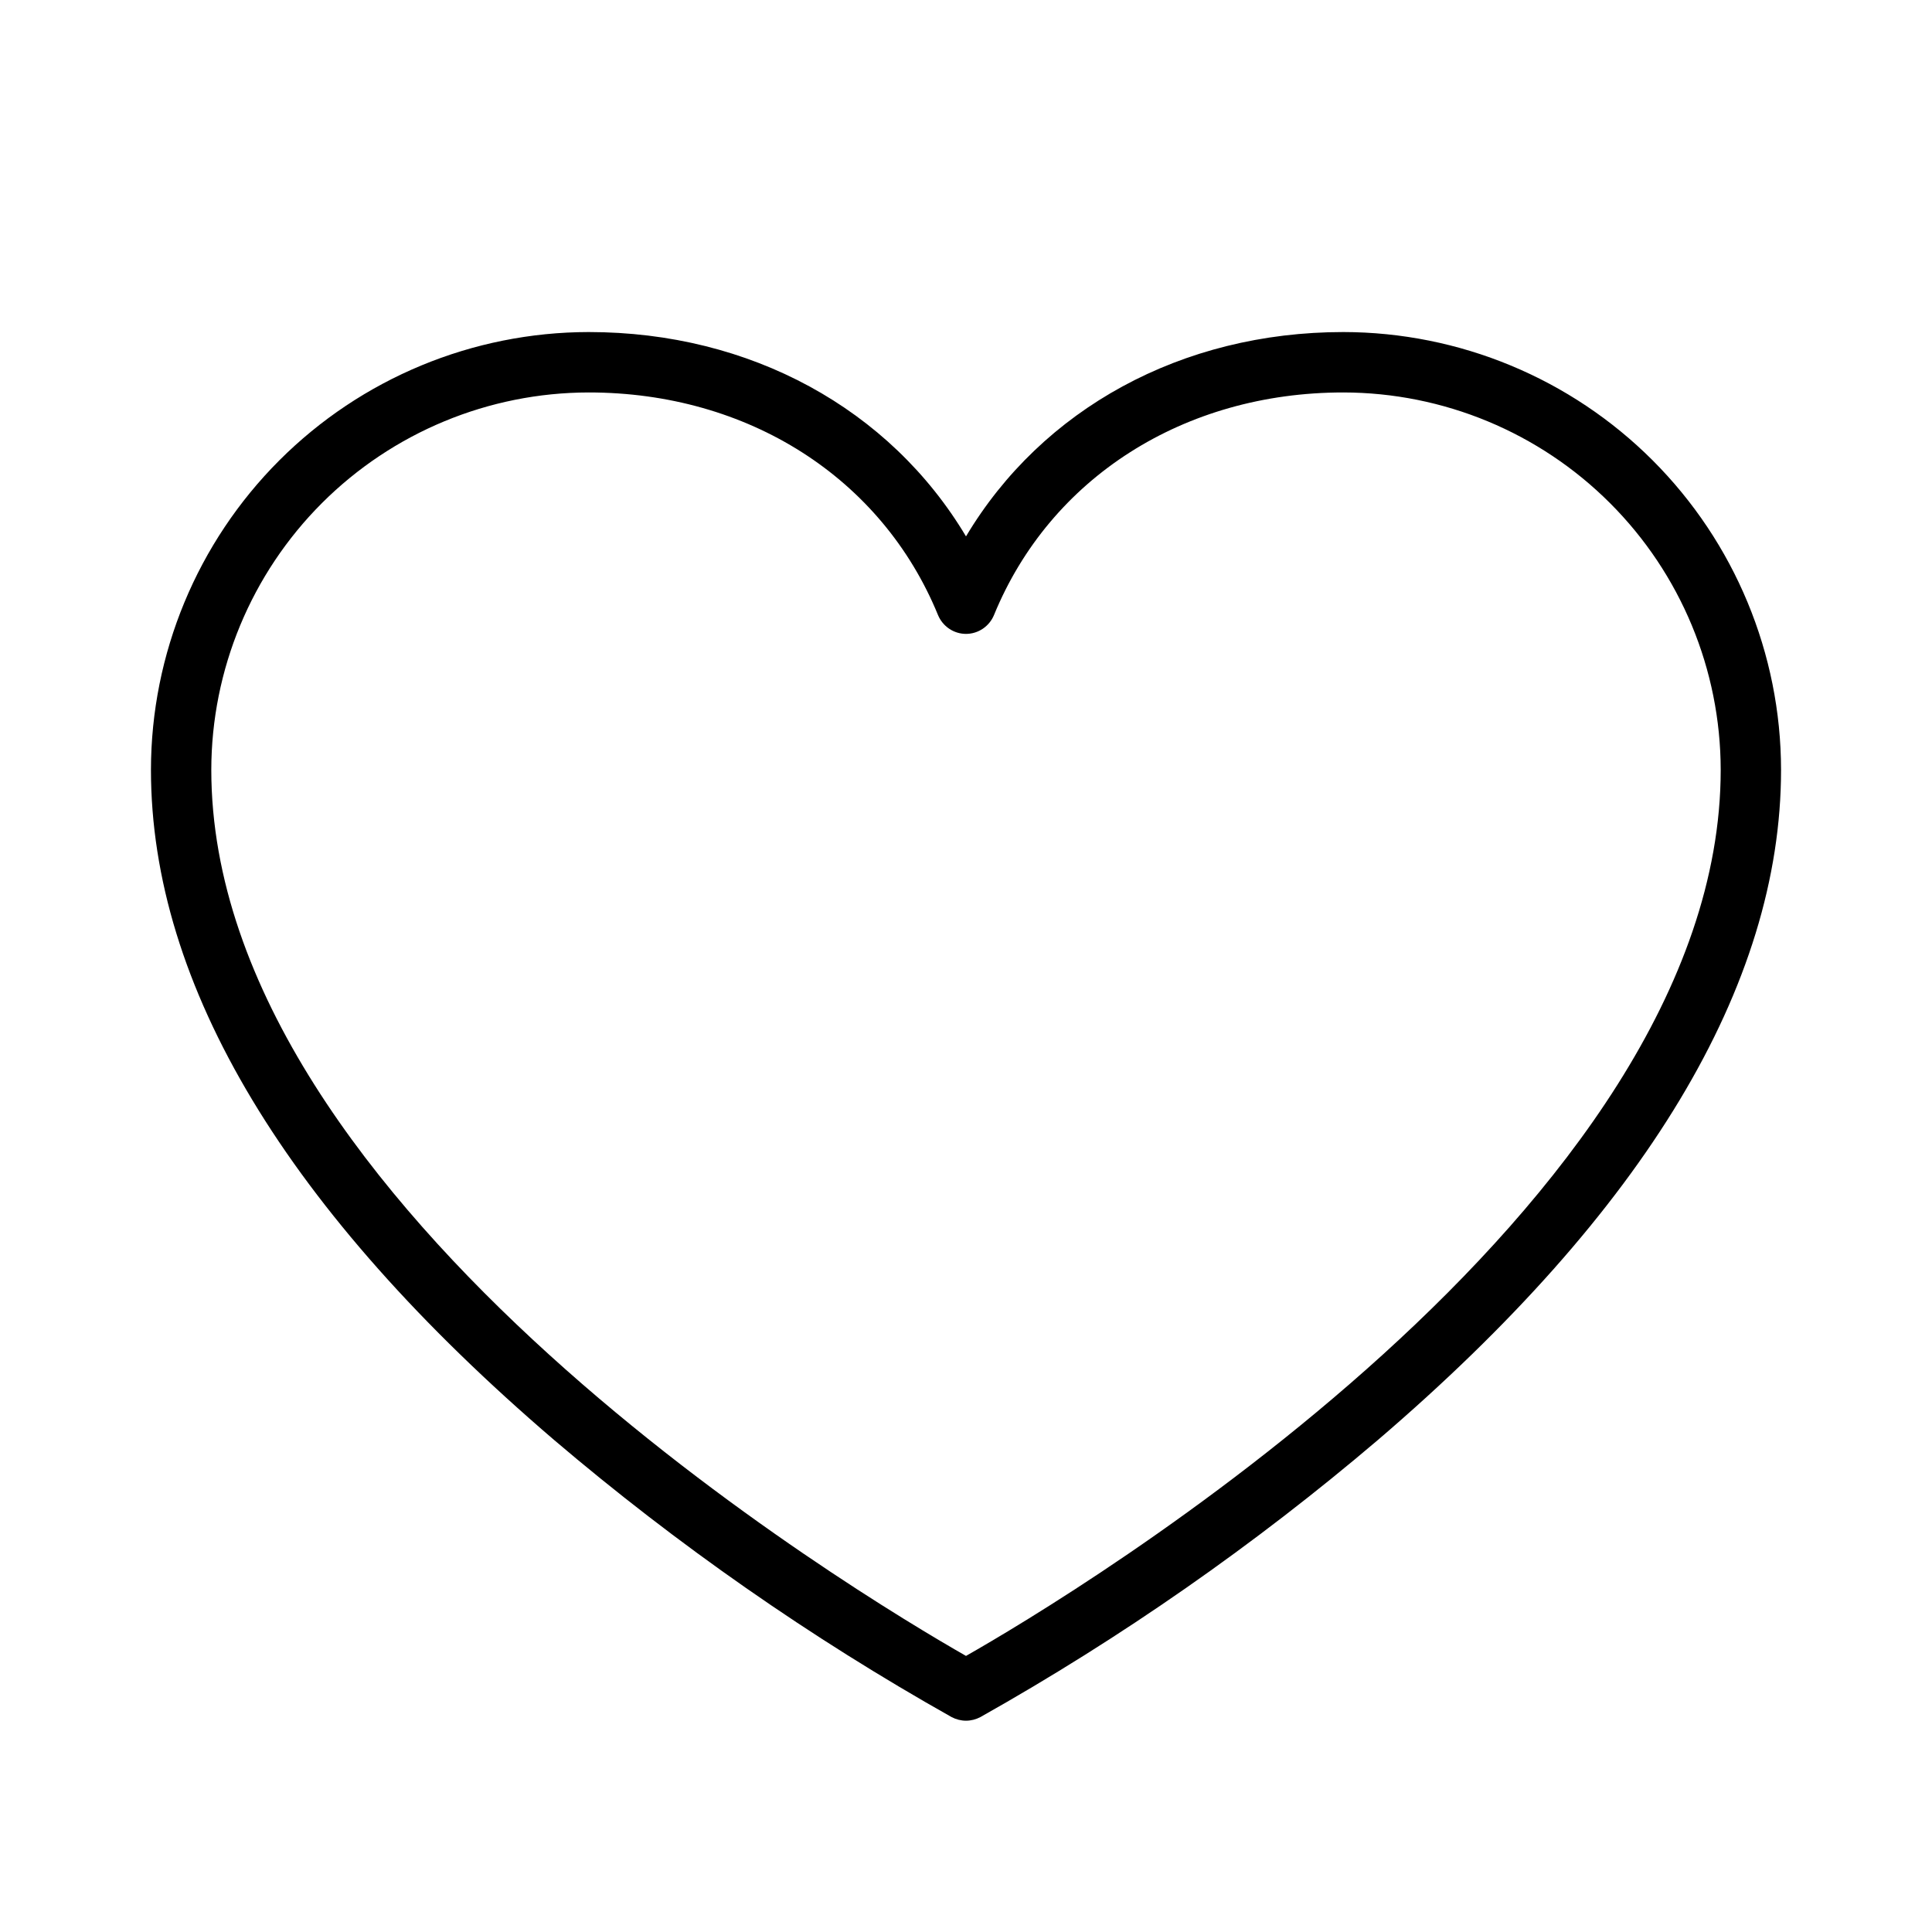
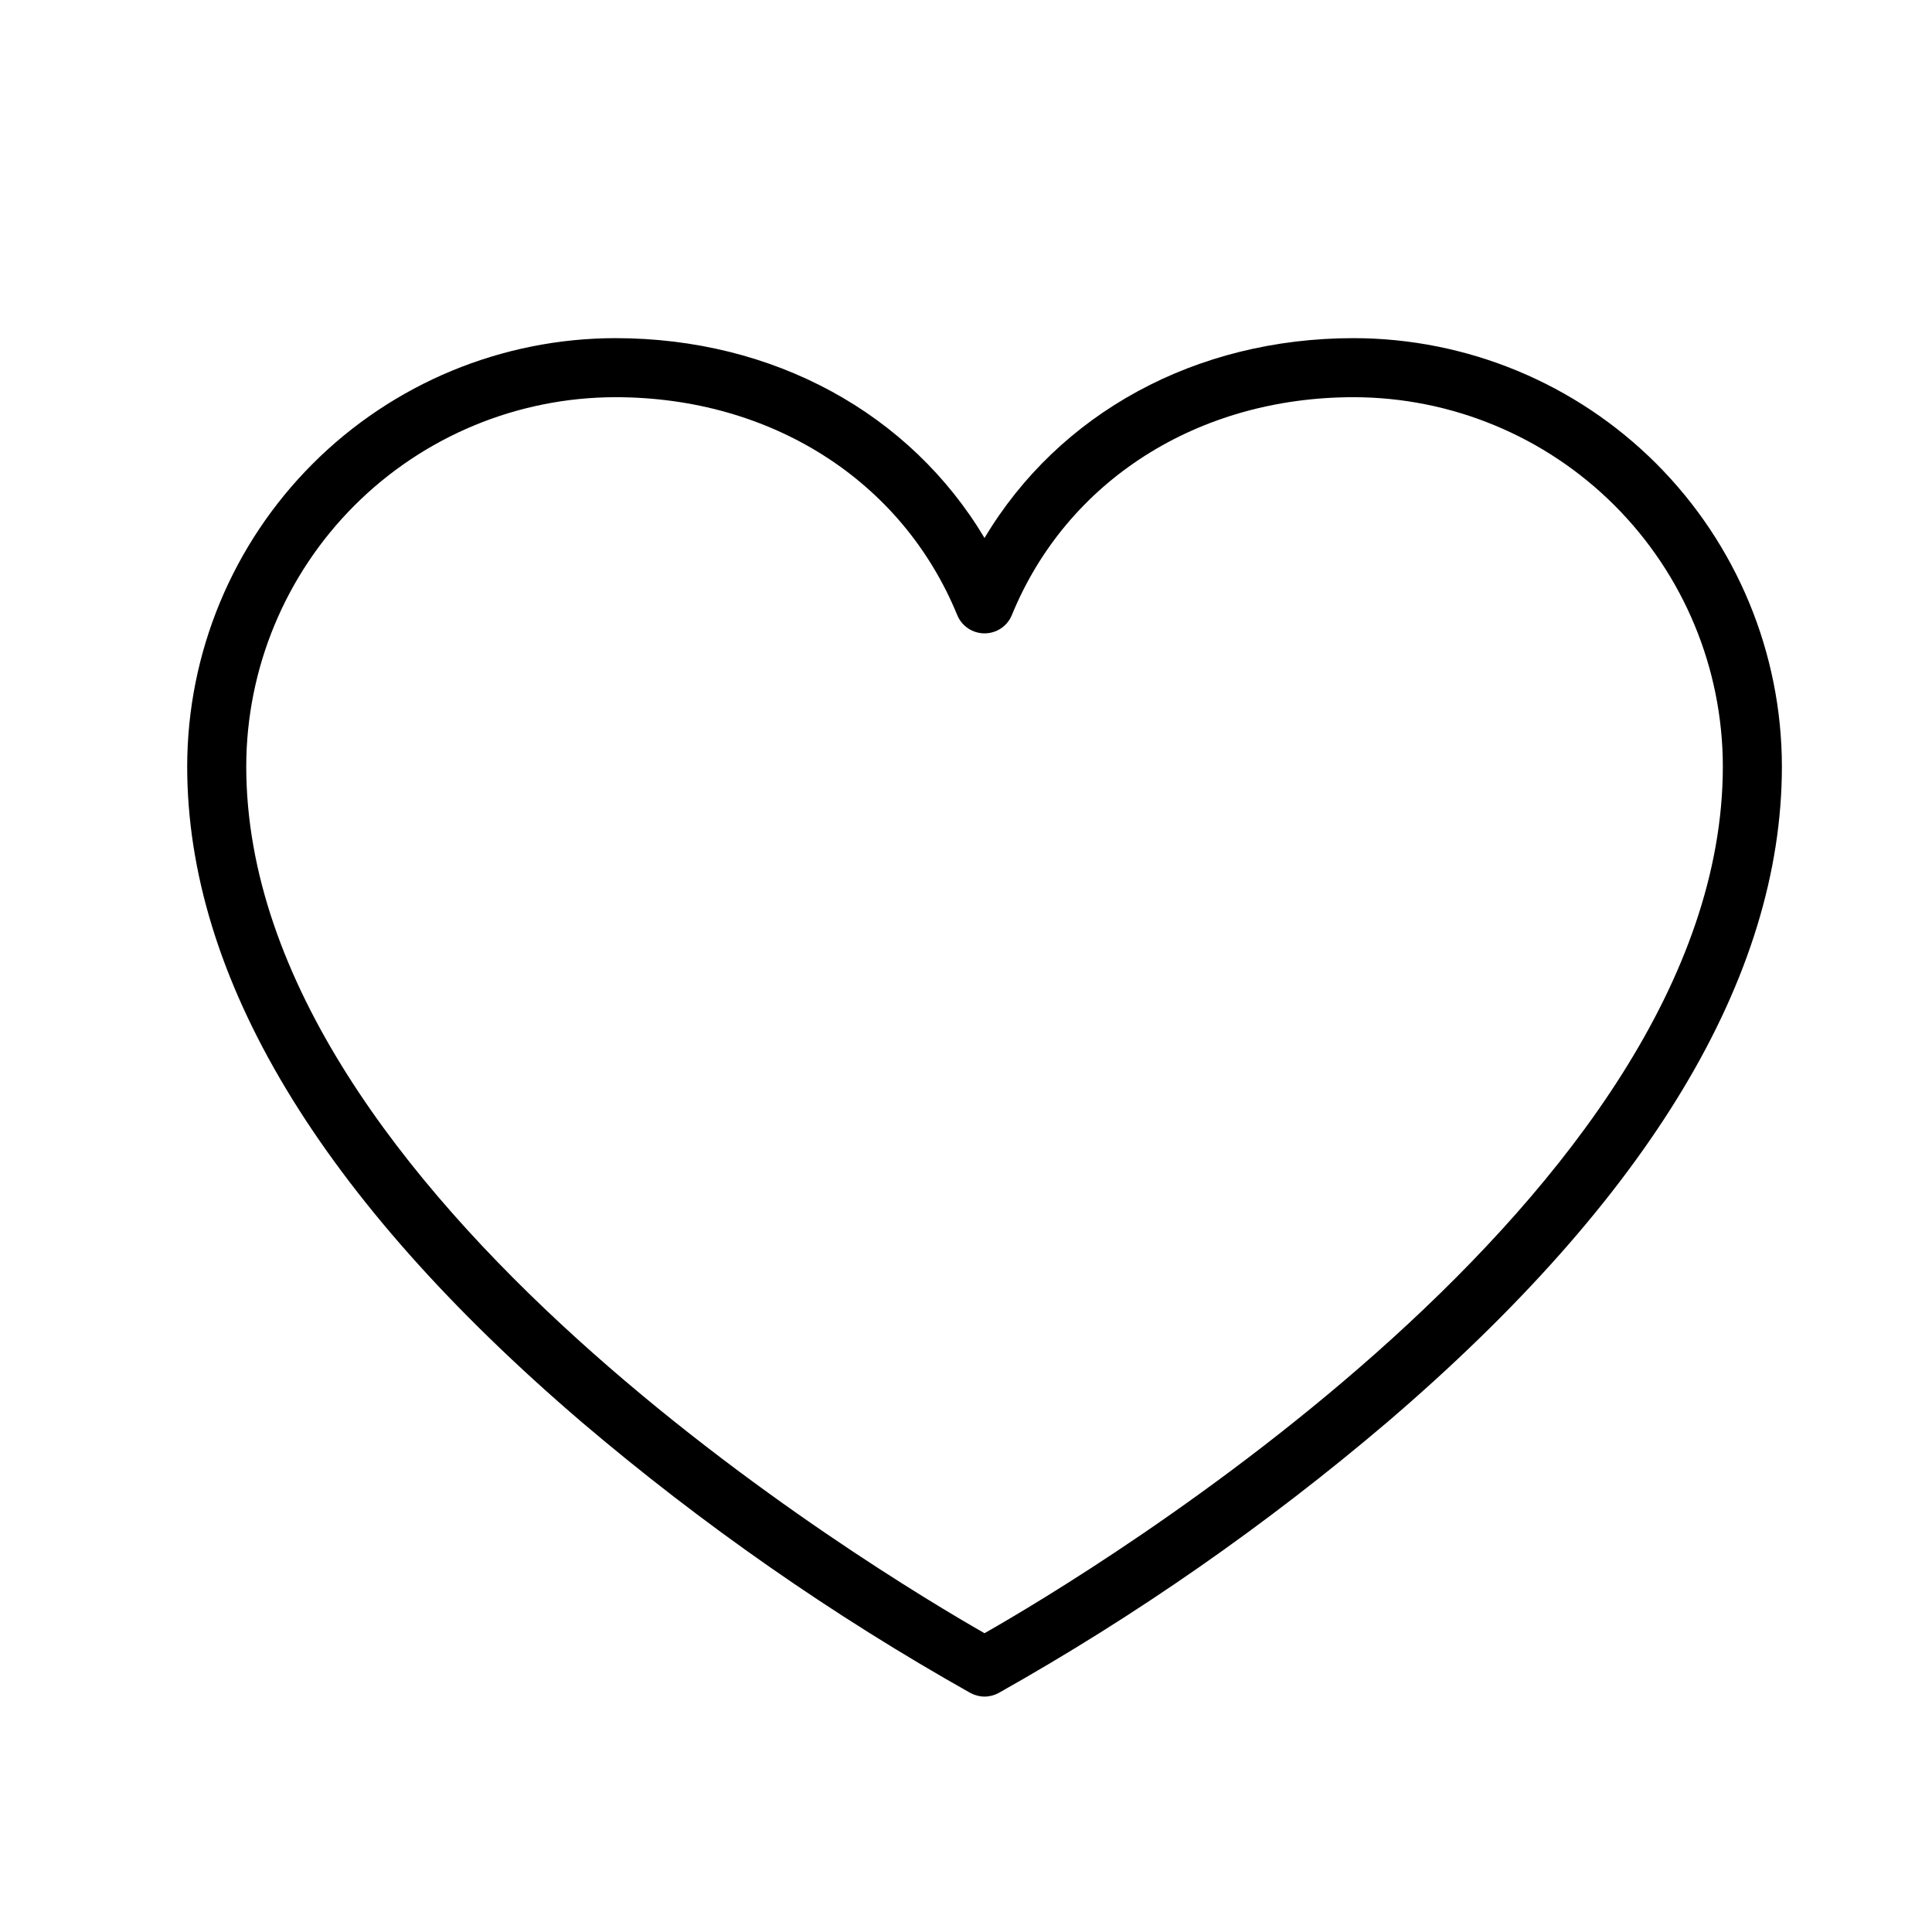
- <svg xmlns="http://www.w3.org/2000/svg" width="30" height="30" viewBox="0 0 30 30" fill="none">
-   <path d="M20.859 5.156C18.347 5.156 16.181 6.35 15 8.329C13.819 6.35 11.653 5.156 9.141 5.156C7.339 5.158 5.611 5.875 4.337 7.149C3.063 8.424 2.346 10.151 2.344 11.953C2.344 15.303 4.453 18.805 8.602 22.358C10.517 23.988 12.585 25.43 14.777 26.663C14.846 26.699 14.922 26.719 15 26.719C15.078 26.719 15.154 26.699 15.223 26.663C17.415 25.43 19.483 23.988 21.398 22.358C25.547 18.805 27.656 15.303 27.656 11.953C27.654 10.151 26.937 8.424 25.663 7.149C24.389 5.875 22.661 5.158 20.859 5.156ZM15 25.713C13.359 24.776 3.281 18.758 3.281 11.953C3.283 10.4 3.901 8.91 4.999 7.812C6.098 6.714 7.587 6.096 9.141 6.094C11.614 6.094 13.693 7.419 14.566 9.552C14.602 9.638 14.662 9.711 14.739 9.763C14.816 9.815 14.907 9.843 15 9.843C15.093 9.843 15.184 9.815 15.261 9.763C15.338 9.711 15.398 9.638 15.434 9.552C16.307 7.419 18.386 6.094 20.859 6.094C22.413 6.096 23.902 6.714 25 7.812C26.099 8.91 26.717 10.4 26.719 11.953C26.719 18.75 16.641 24.78 15 25.713Z" fill="black" />
+ <svg xmlns="http://www.w3.org/2000/svg" width="46" height="46" viewBox="0 0 46 46" fill="none">
+   <path d="M32.23 8.051C28.462 8.051 25.213 9.842 23.441 12.809C21.669 9.842 18.421 8.051 14.652 8.051C11.949 8.054 9.358 9.129 7.447 11.04C5.535 12.952 4.46 15.543 4.457 18.246C4.457 23.272 7.621 28.524 13.844 33.854C16.717 36.298 19.819 38.461 23.107 40.31C23.21 40.365 23.325 40.395 23.441 40.395C23.558 40.395 23.673 40.365 23.775 40.31C27.064 38.461 30.166 36.298 33.039 33.854C39.262 28.524 42.426 23.272 42.426 18.246C42.422 15.543 41.347 12.952 39.436 11.04C37.525 9.129 34.933 8.054 32.23 8.051ZM23.441 38.886C20.98 37.48 5.863 28.454 5.863 18.246C5.866 15.916 6.793 13.682 8.441 12.034C10.088 10.387 12.322 9.46 14.652 9.457C18.363 9.457 21.481 11.445 22.791 14.644C22.844 14.773 22.934 14.884 23.05 14.961C23.166 15.039 23.302 15.08 23.441 15.08C23.581 15.08 23.717 15.039 23.833 14.961C23.949 14.884 24.039 14.773 24.092 14.644C25.401 11.445 28.52 9.457 32.23 9.457C34.561 9.46 36.794 10.387 38.442 12.034C40.09 13.682 41.017 15.916 41.02 18.246C41.02 28.441 25.902 37.487 23.441 38.886Z" fill="black" />
</svg>
